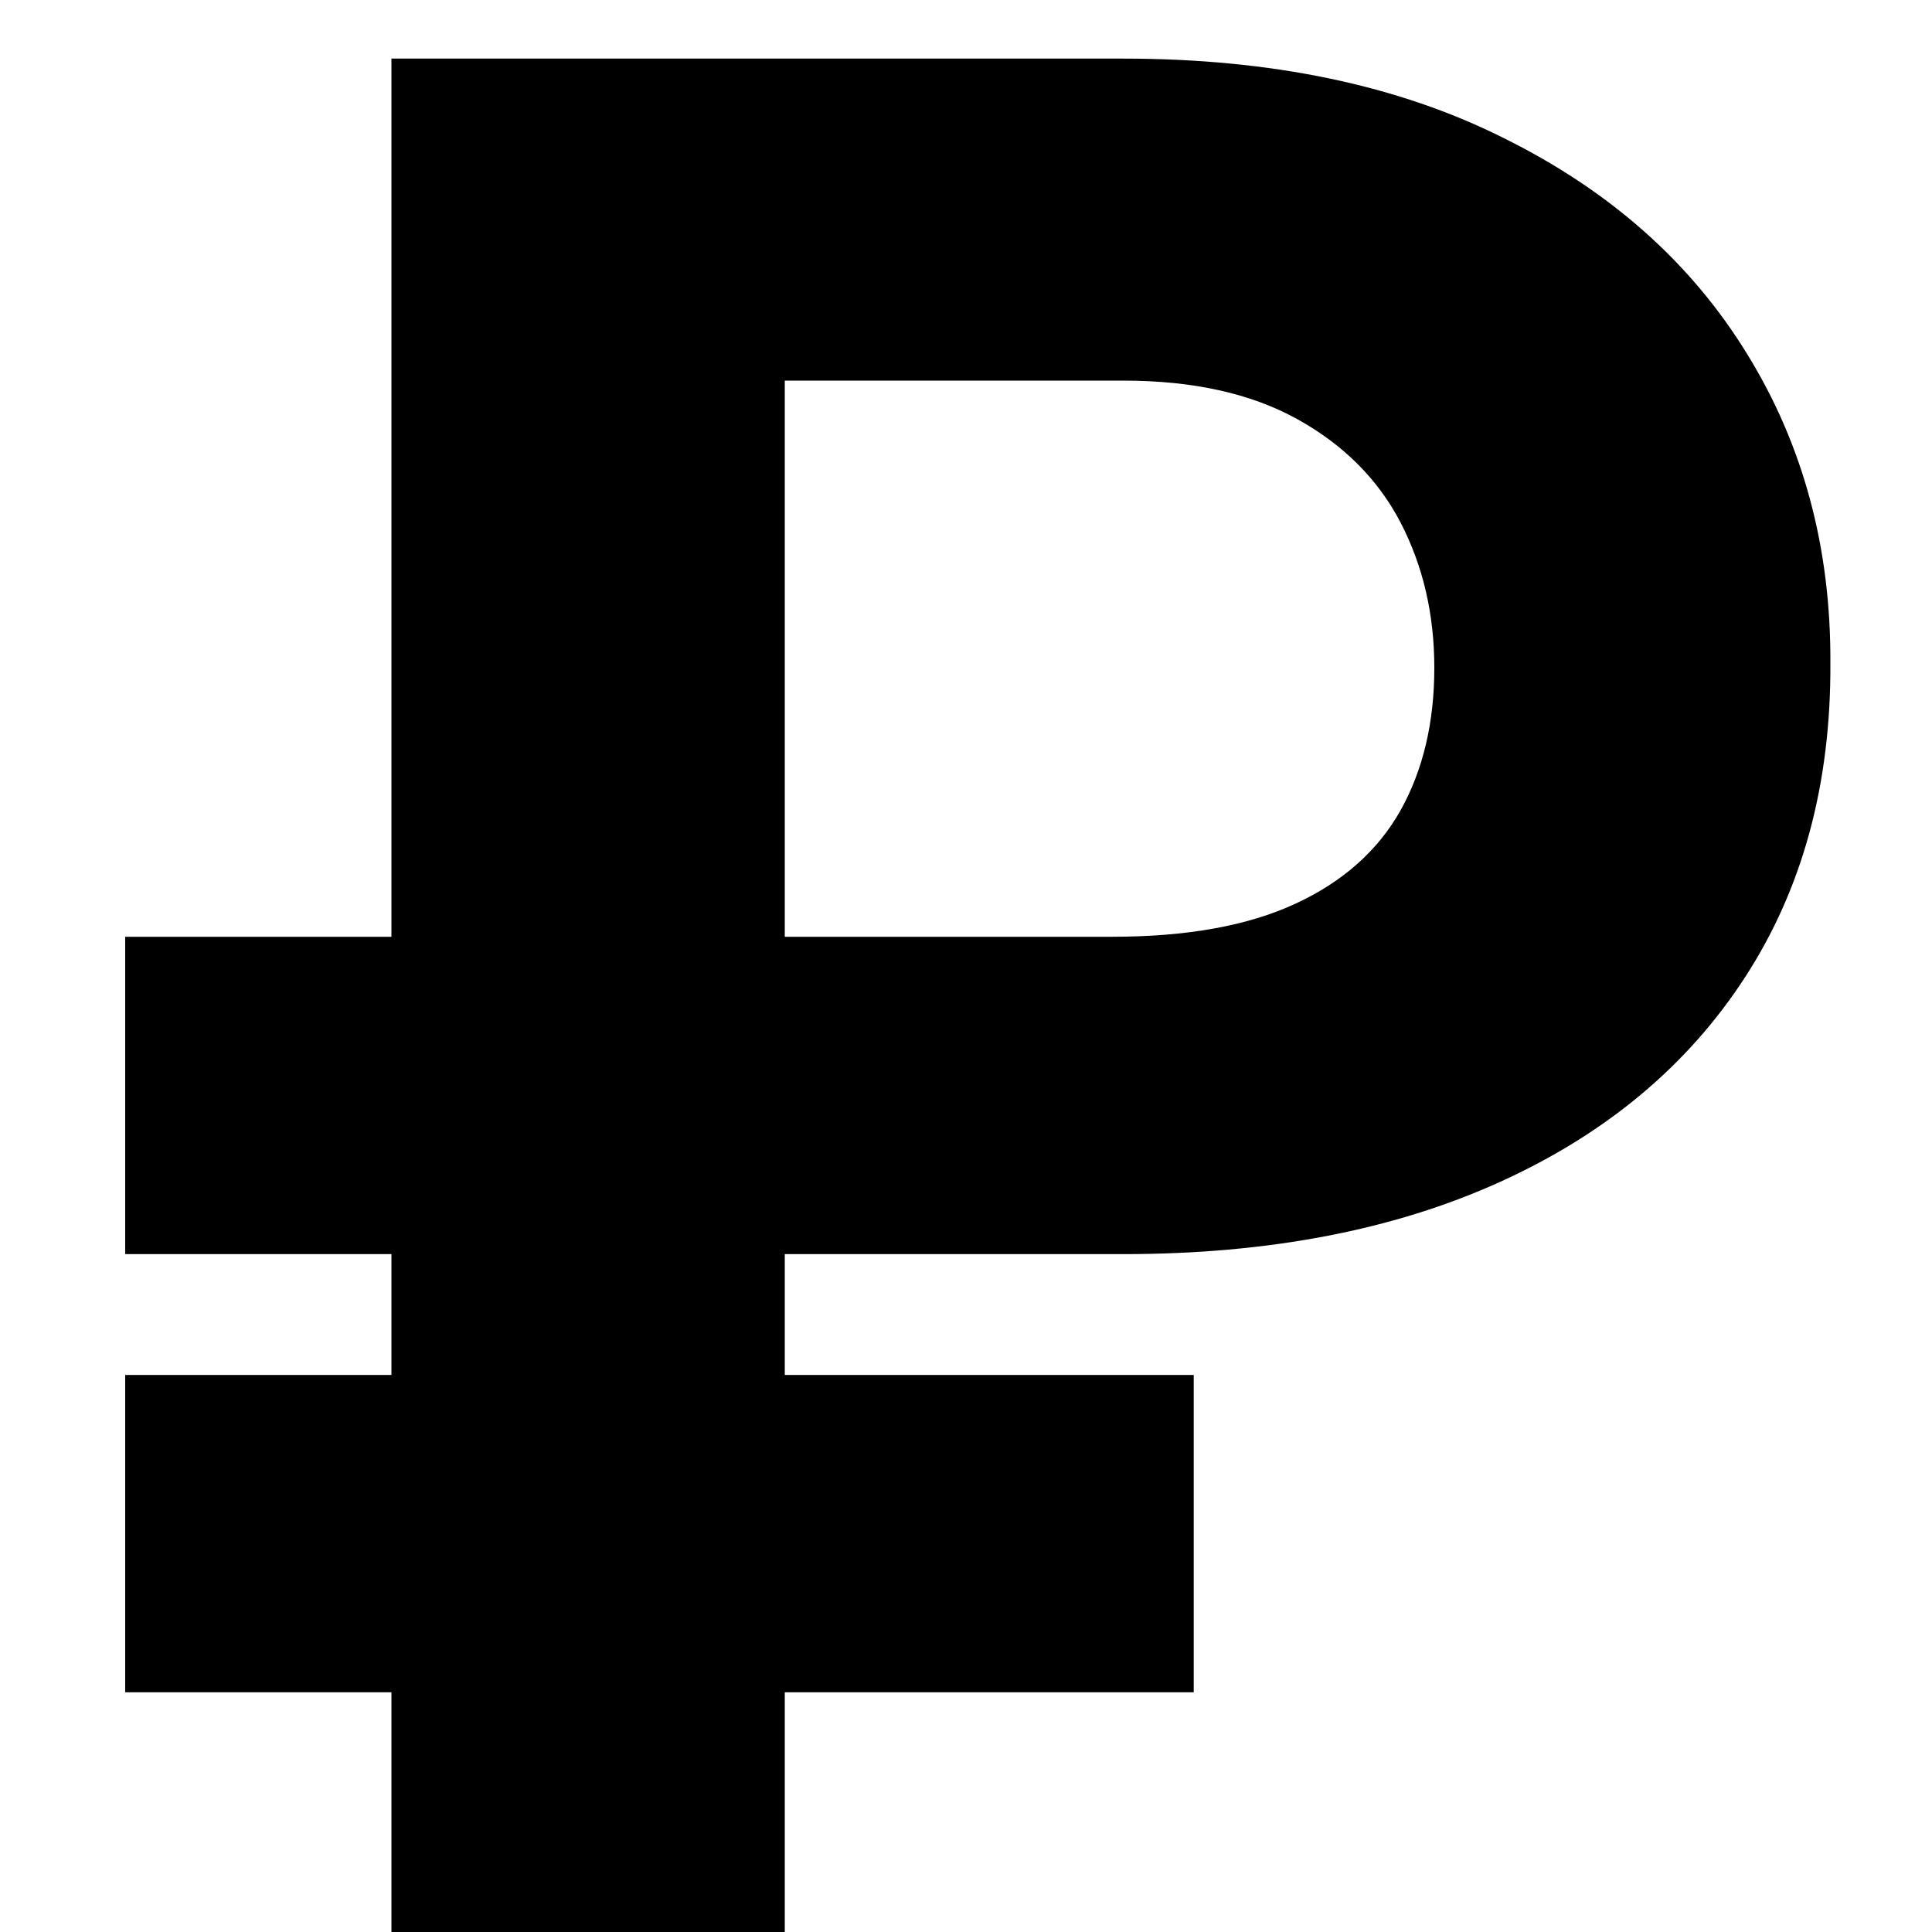
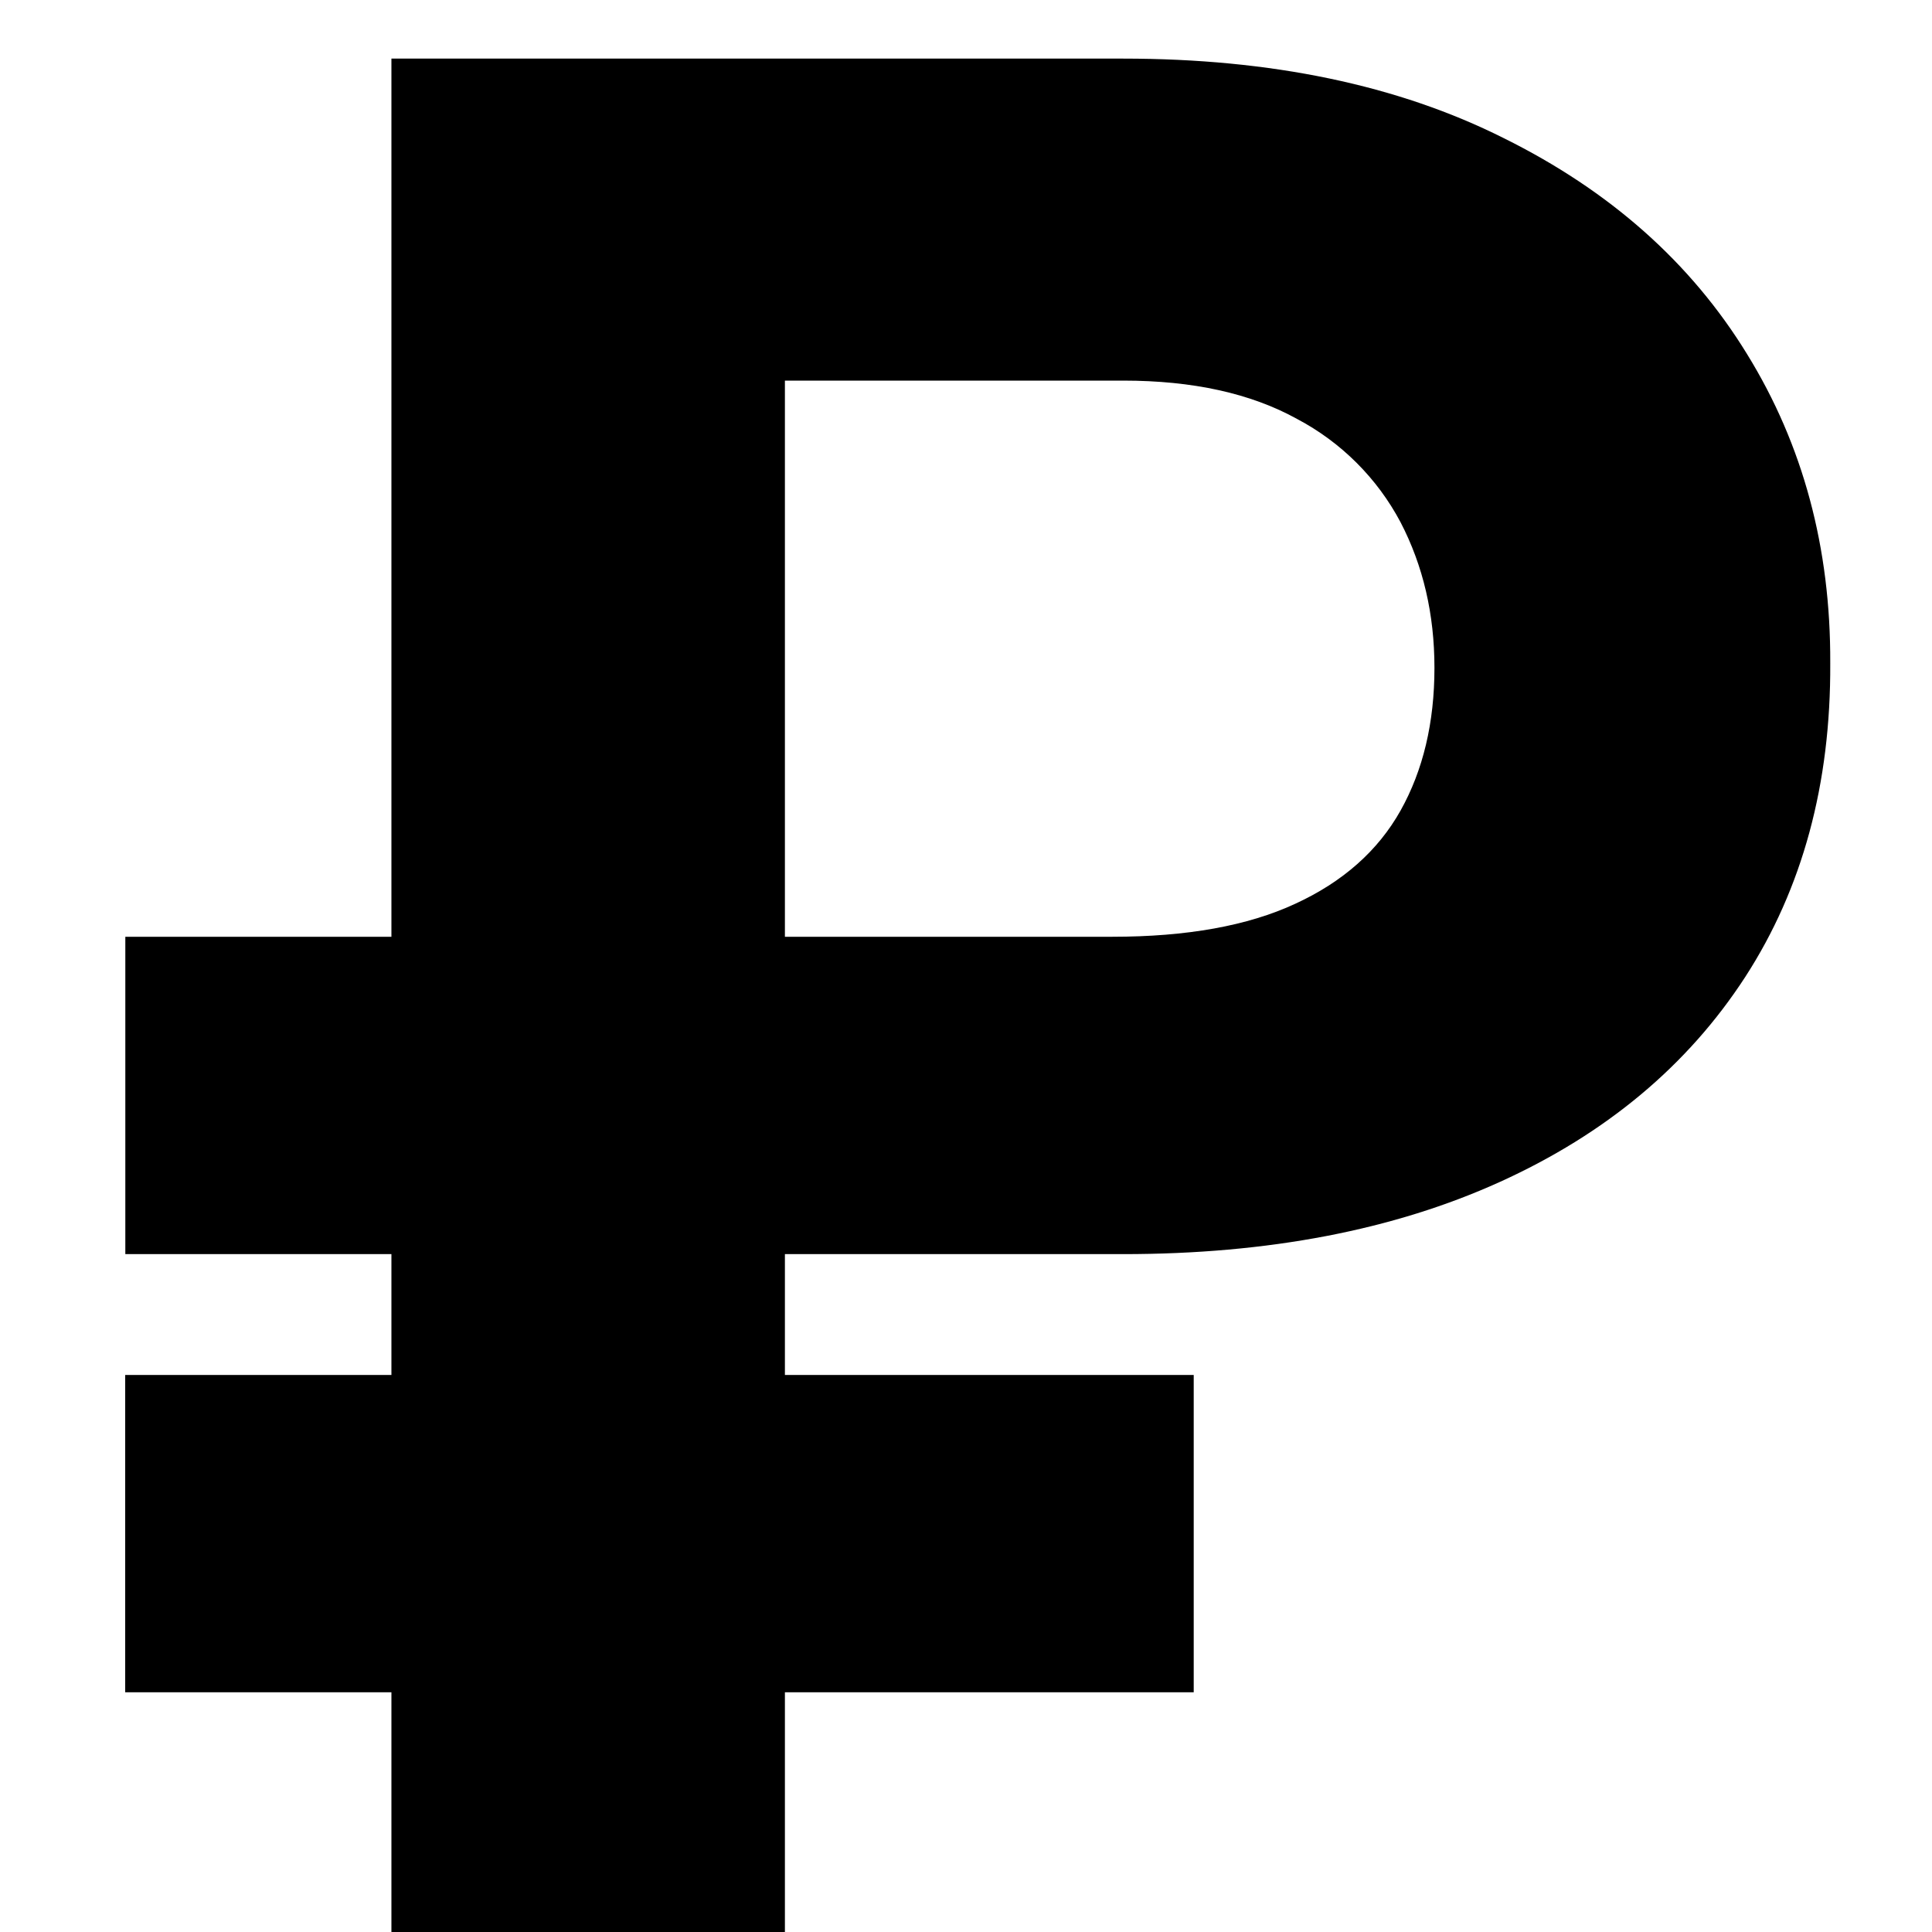
- <svg xmlns="http://www.w3.org/2000/svg" width="15" height="15" viewBox="0 0 15 15" fill="none">
-   <path d="M8.721 9.737H0.972V7.273H8.635C9.213 7.273 9.687 7.188 10.056 7.017C10.425 6.847 10.697 6.605 10.873 6.293C11.048 5.98 11.136 5.611 11.136 5.185C11.136 4.768 11.048 4.392 10.873 4.055C10.697 3.719 10.43 3.452 10.07 3.253C9.71 3.054 9.26 2.955 8.721 2.955H6.093V15H3.039V0.455H8.721C9.871 0.455 10.856 0.661 11.675 1.072C12.499 1.48 13.129 2.038 13.565 2.749C14 3.454 14.216 4.254 14.211 5.149C14.216 6.087 13.995 6.899 13.55 7.585C13.105 8.272 12.471 8.802 11.647 9.176C10.823 9.55 9.848 9.737 8.721 9.737ZM9.268 10.675V13.139H0.972V10.675H9.268Z" fill="black" />
+ <svg xmlns="http://www.w3.org/2000/svg" width="15" height="15" fill="none">
+   <path d="M8.72 9.737H.973V7.273h7.663c.578 0 1.052-.085 1.42-.256.37-.17.643-.412.818-.724.175-.313.263-.682.263-1.108 0-.417-.088-.793-.263-1.13a1.928 1.928 0 00-.803-.802c-.36-.199-.81-.298-1.35-.298H6.094V15H3.039V.455H8.72c1.15 0 2.135.206 2.954.617.824.408 1.454.966 1.89 1.677.435.705.65 1.505.646 2.4.005.938-.216 1.75-.66 2.436-.446.687-1.08 1.217-1.904 1.591-.824.374-1.8.561-2.926.561zm.548.938v2.464H.972v-2.464h8.296z" fill="#000" />
</svg>
